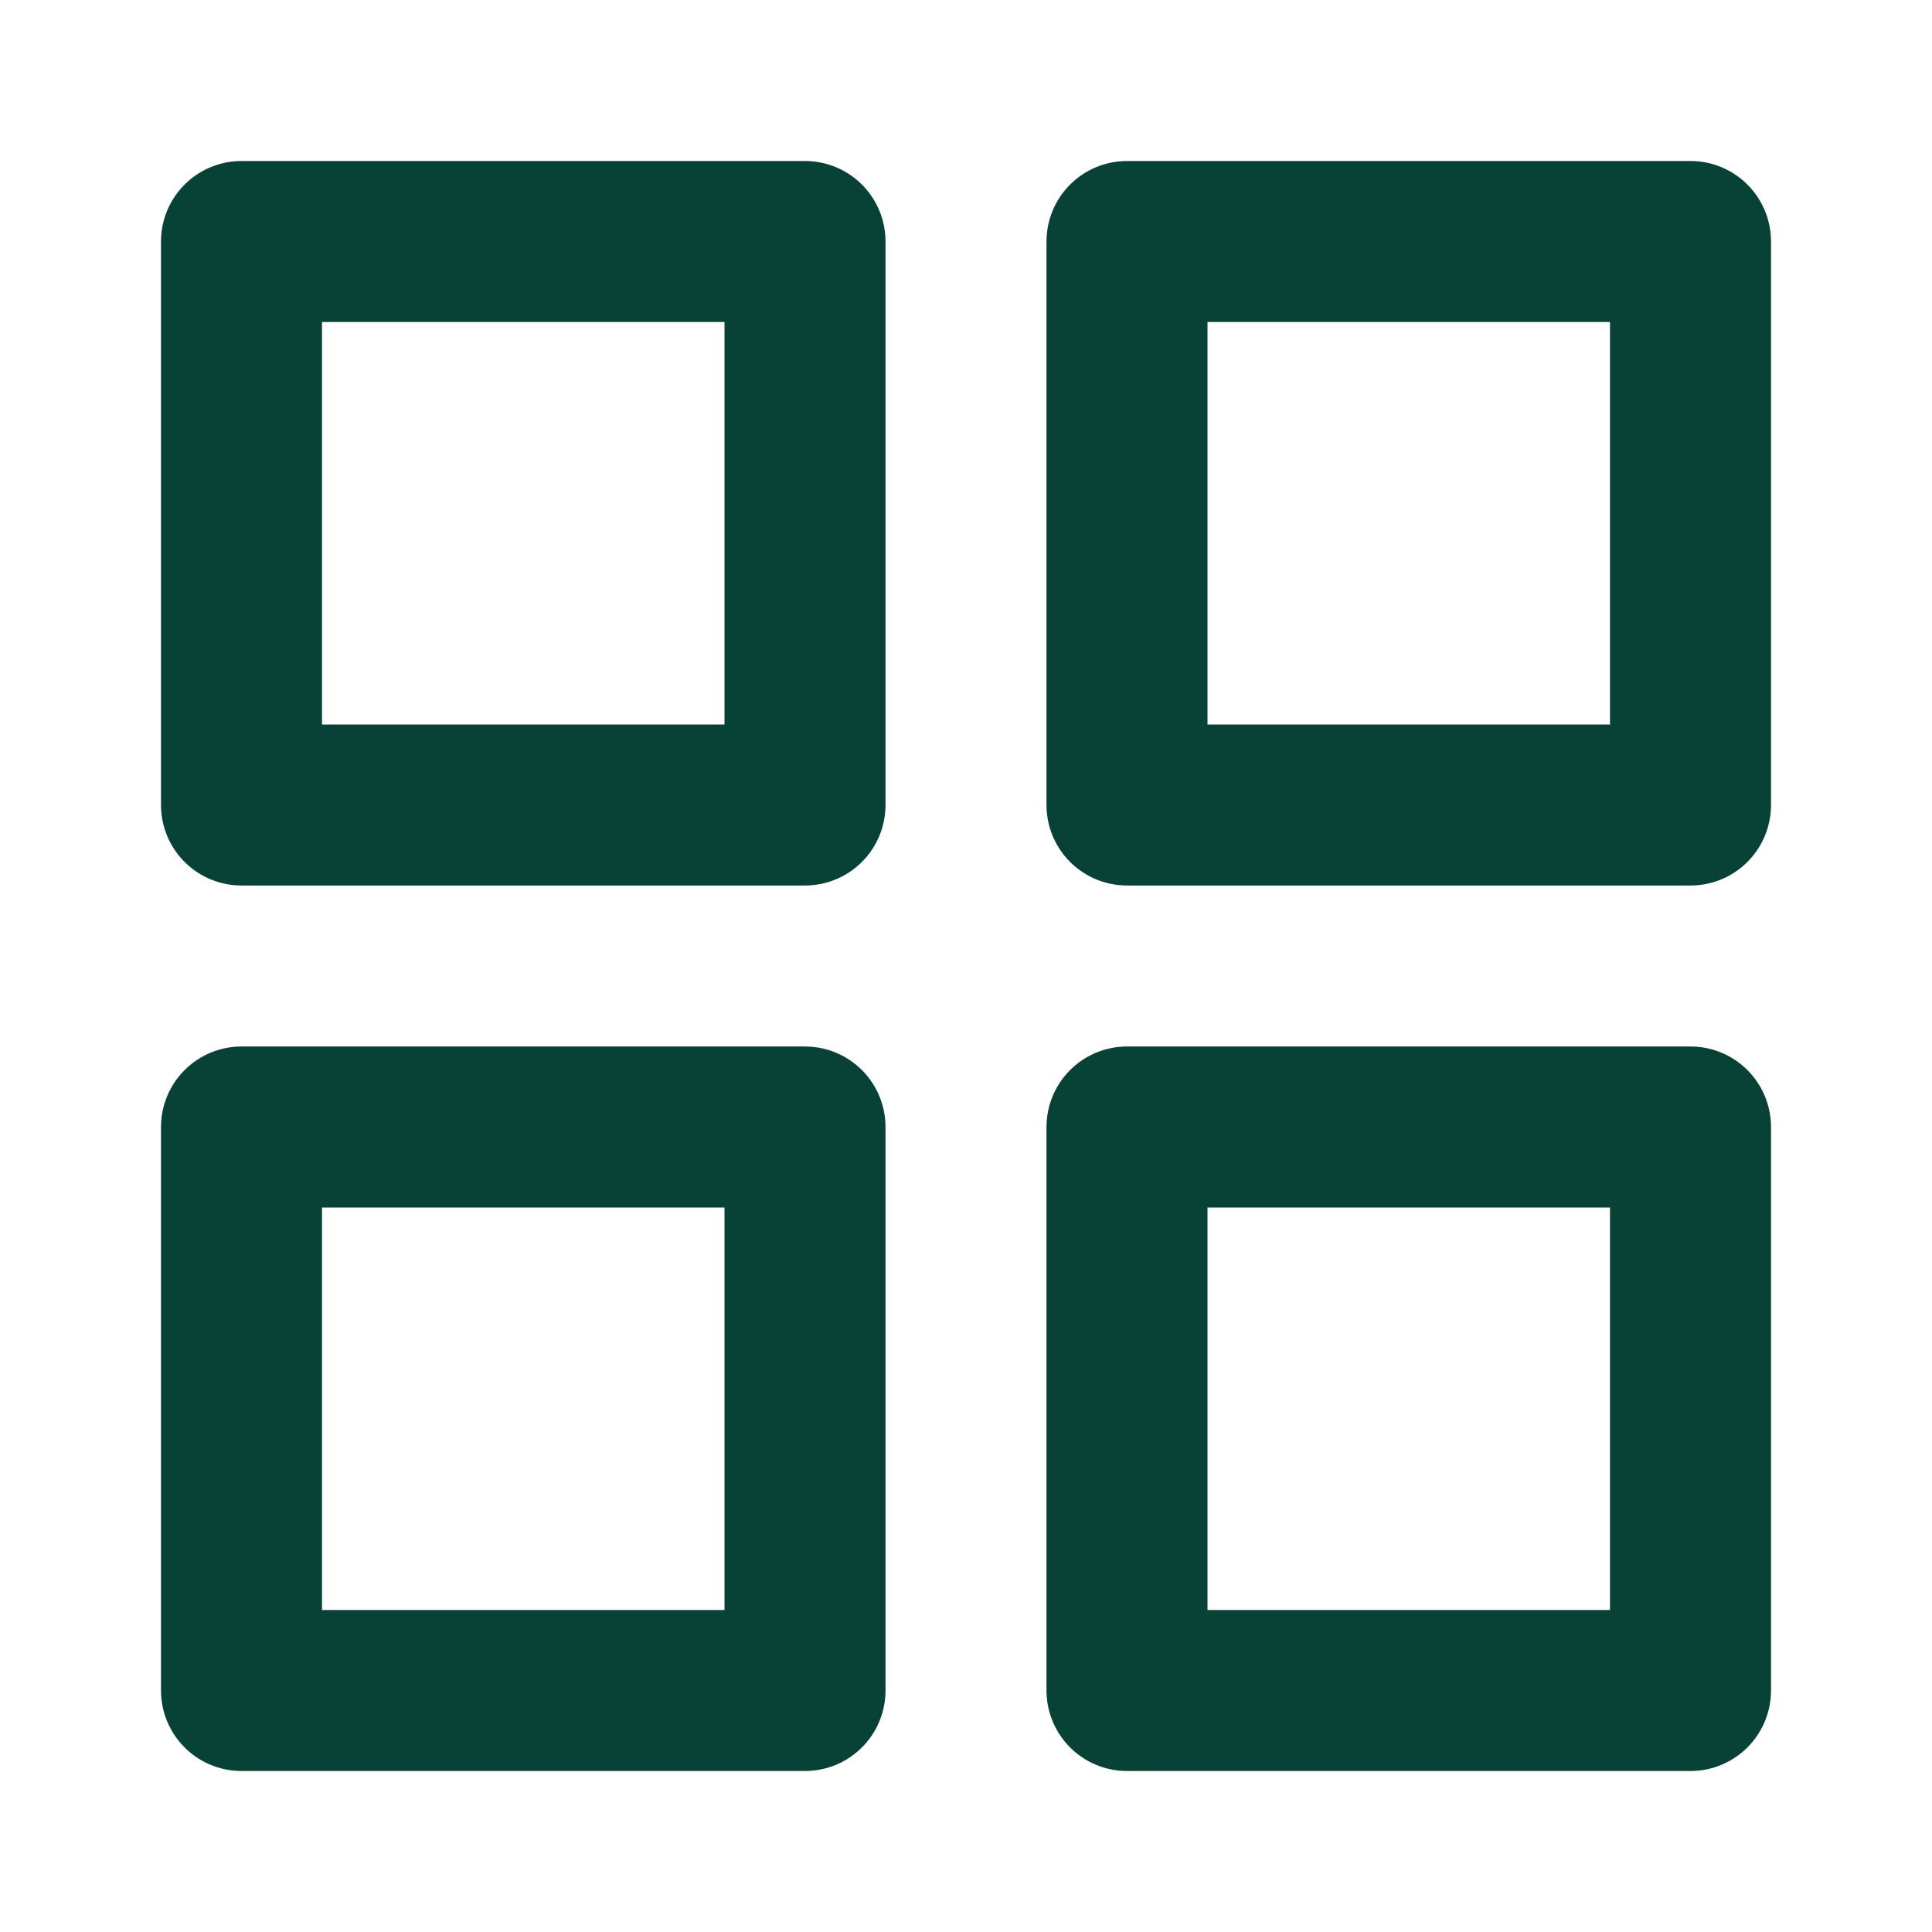
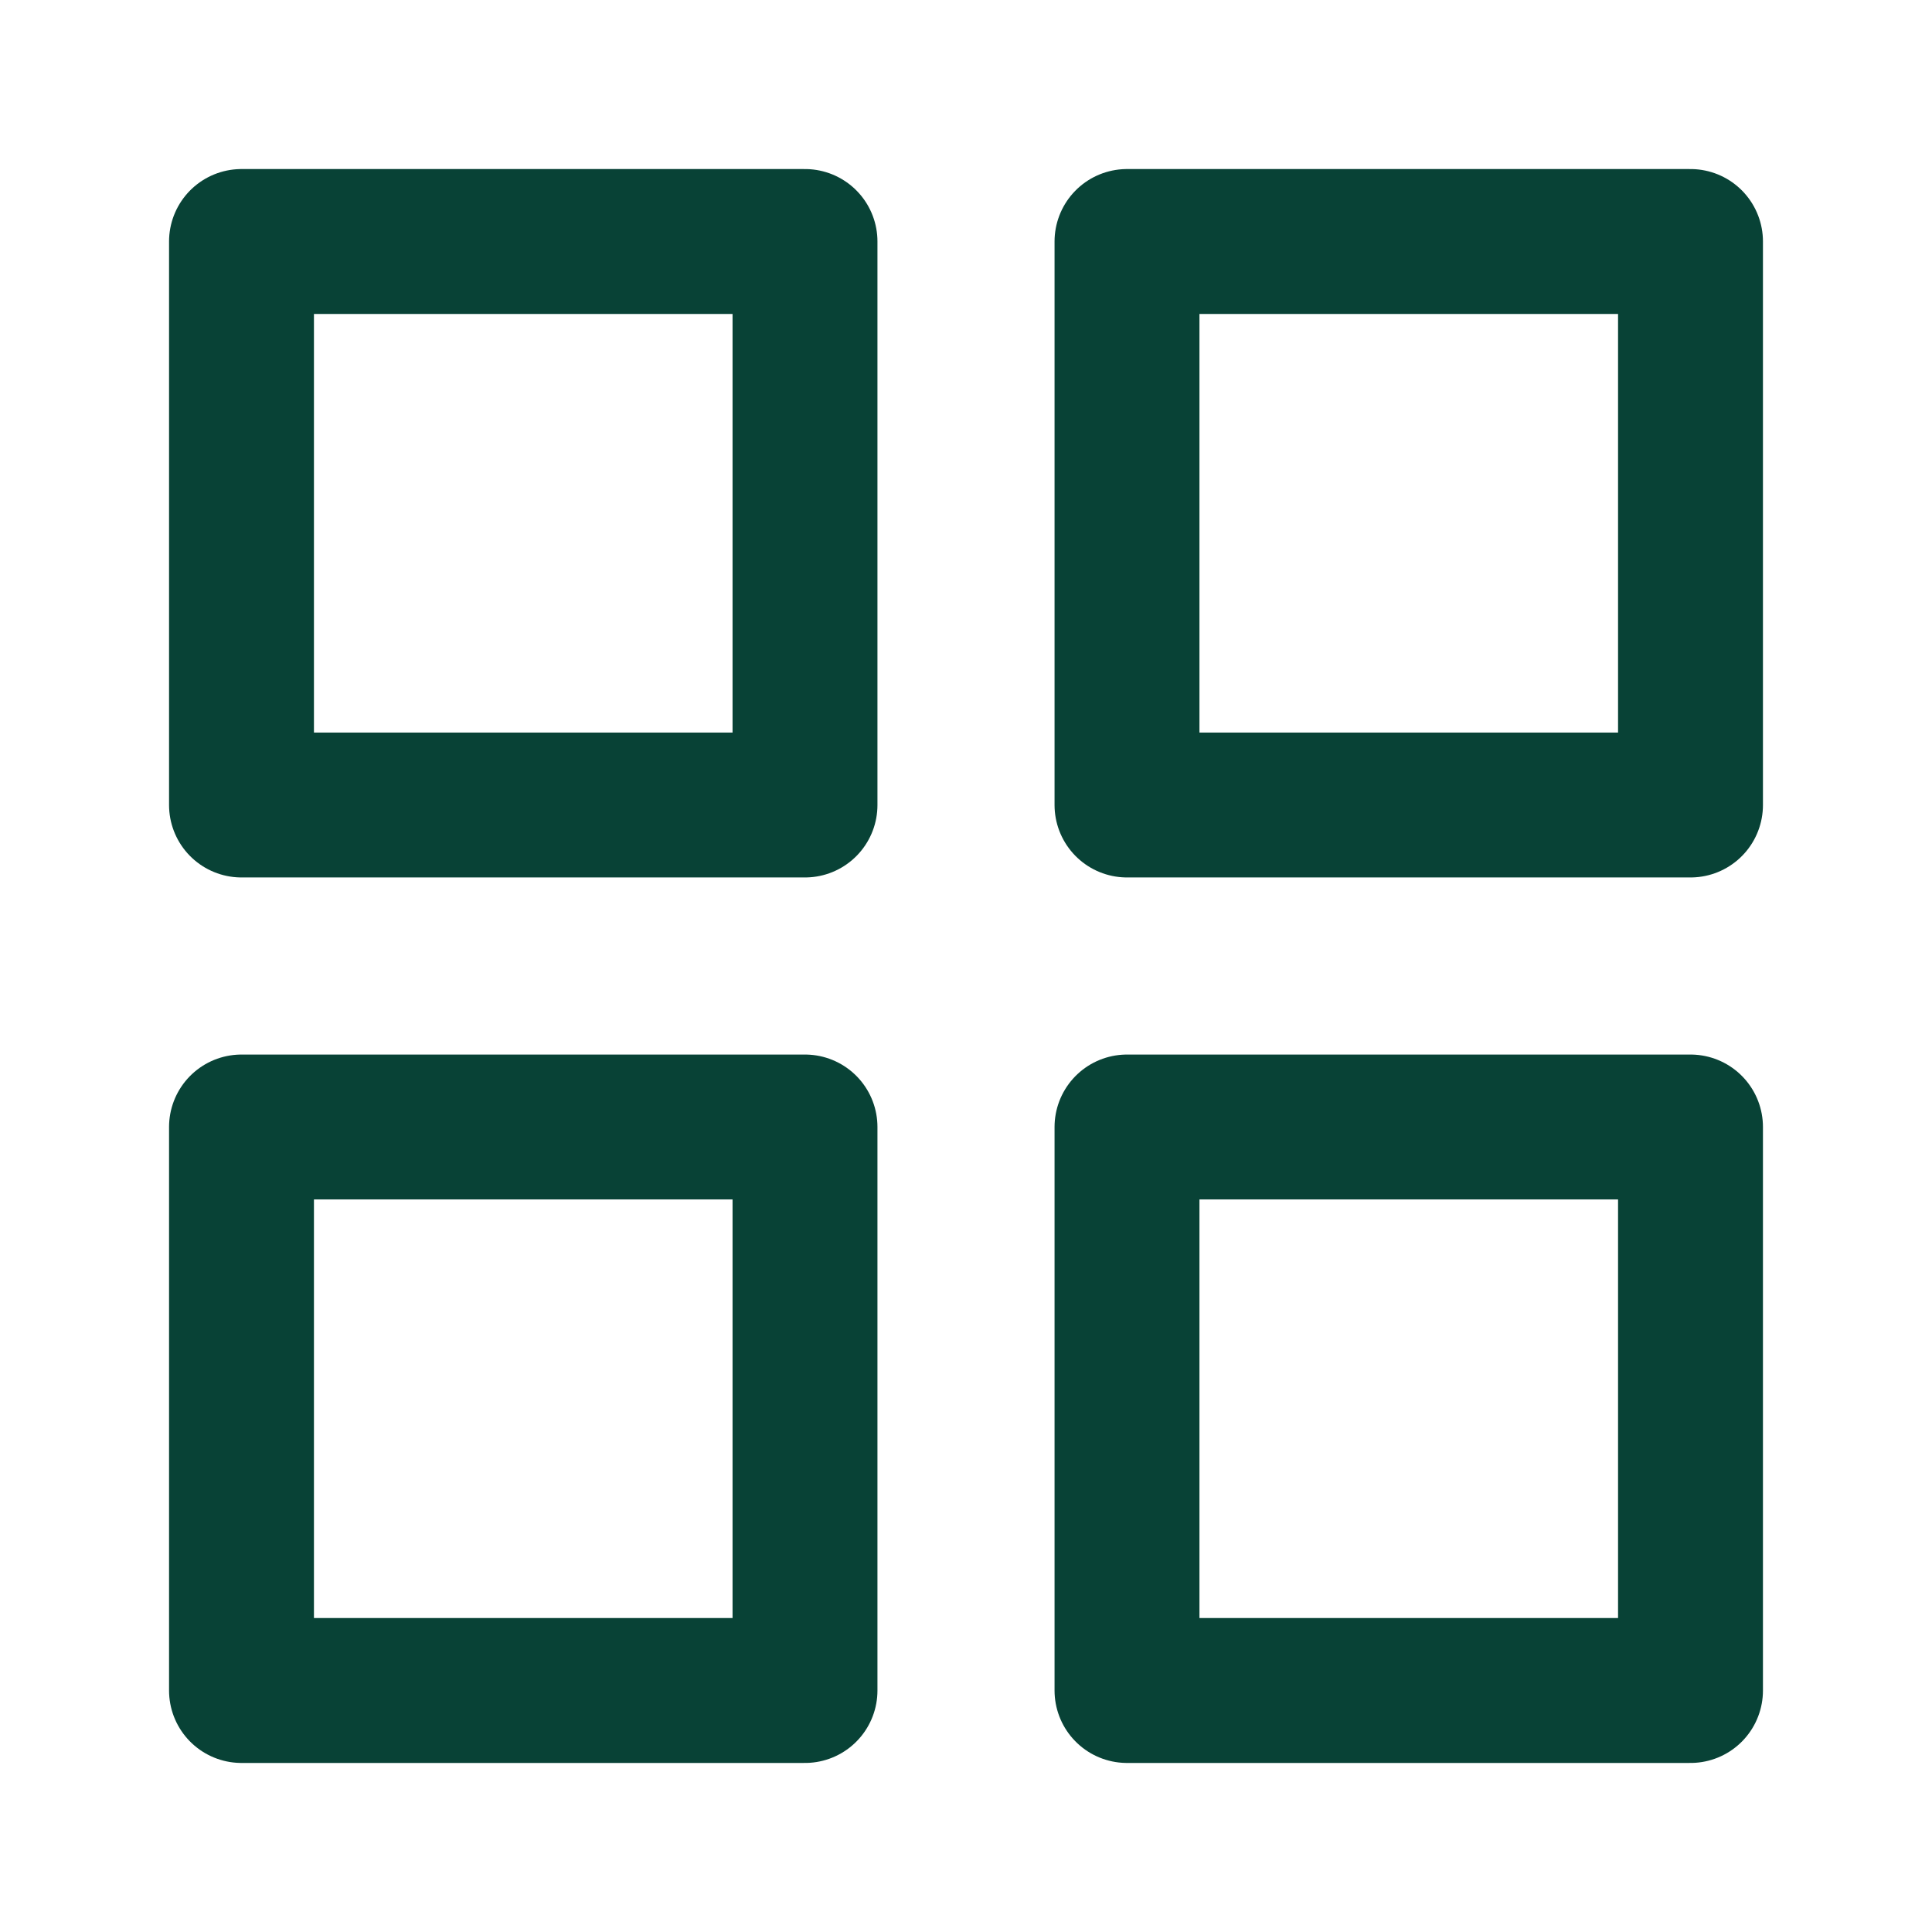
<svg xmlns="http://www.w3.org/2000/svg" width="24" height="24" viewBox="0 0 24 24" fill="none">
-   <path d="M10 3H3V10H10V3Z" stroke="#084236" stroke-width="2" stroke-linecap="round" stroke-linejoin="round" />
-   <path d="M21 3H14V10H21V3Z" stroke="#084236" stroke-width="2" stroke-linecap="round" stroke-linejoin="round" />
-   <path d="M21 14H14V21H21V14Z" stroke="#084236" stroke-width="2" stroke-linecap="round" stroke-linejoin="round" />
-   <path d="M10 14H3V21H10V14Z" stroke="#084236" stroke-width="2" stroke-linecap="round" stroke-linejoin="round" />
+   <path d="M10 3H3V10H10V3Z" stroke="#084236" stroke-width="1.8" stroke-linecap="round" stroke-linejoin="round" />
+   <path d="M21 3H14V10H21V3Z" stroke="#084236" stroke-width="1.8" stroke-linecap="round" stroke-linejoin="round" />
+   <path d="M21 14H14V21H21V14Z" stroke="#084236" stroke-width="1.8" stroke-linecap="round" stroke-linejoin="round" />
+   <path d="M10 14H3V21H10V14Z" stroke="#084236" stroke-width="1.8" stroke-linecap="round" stroke-linejoin="round" />
</svg>
